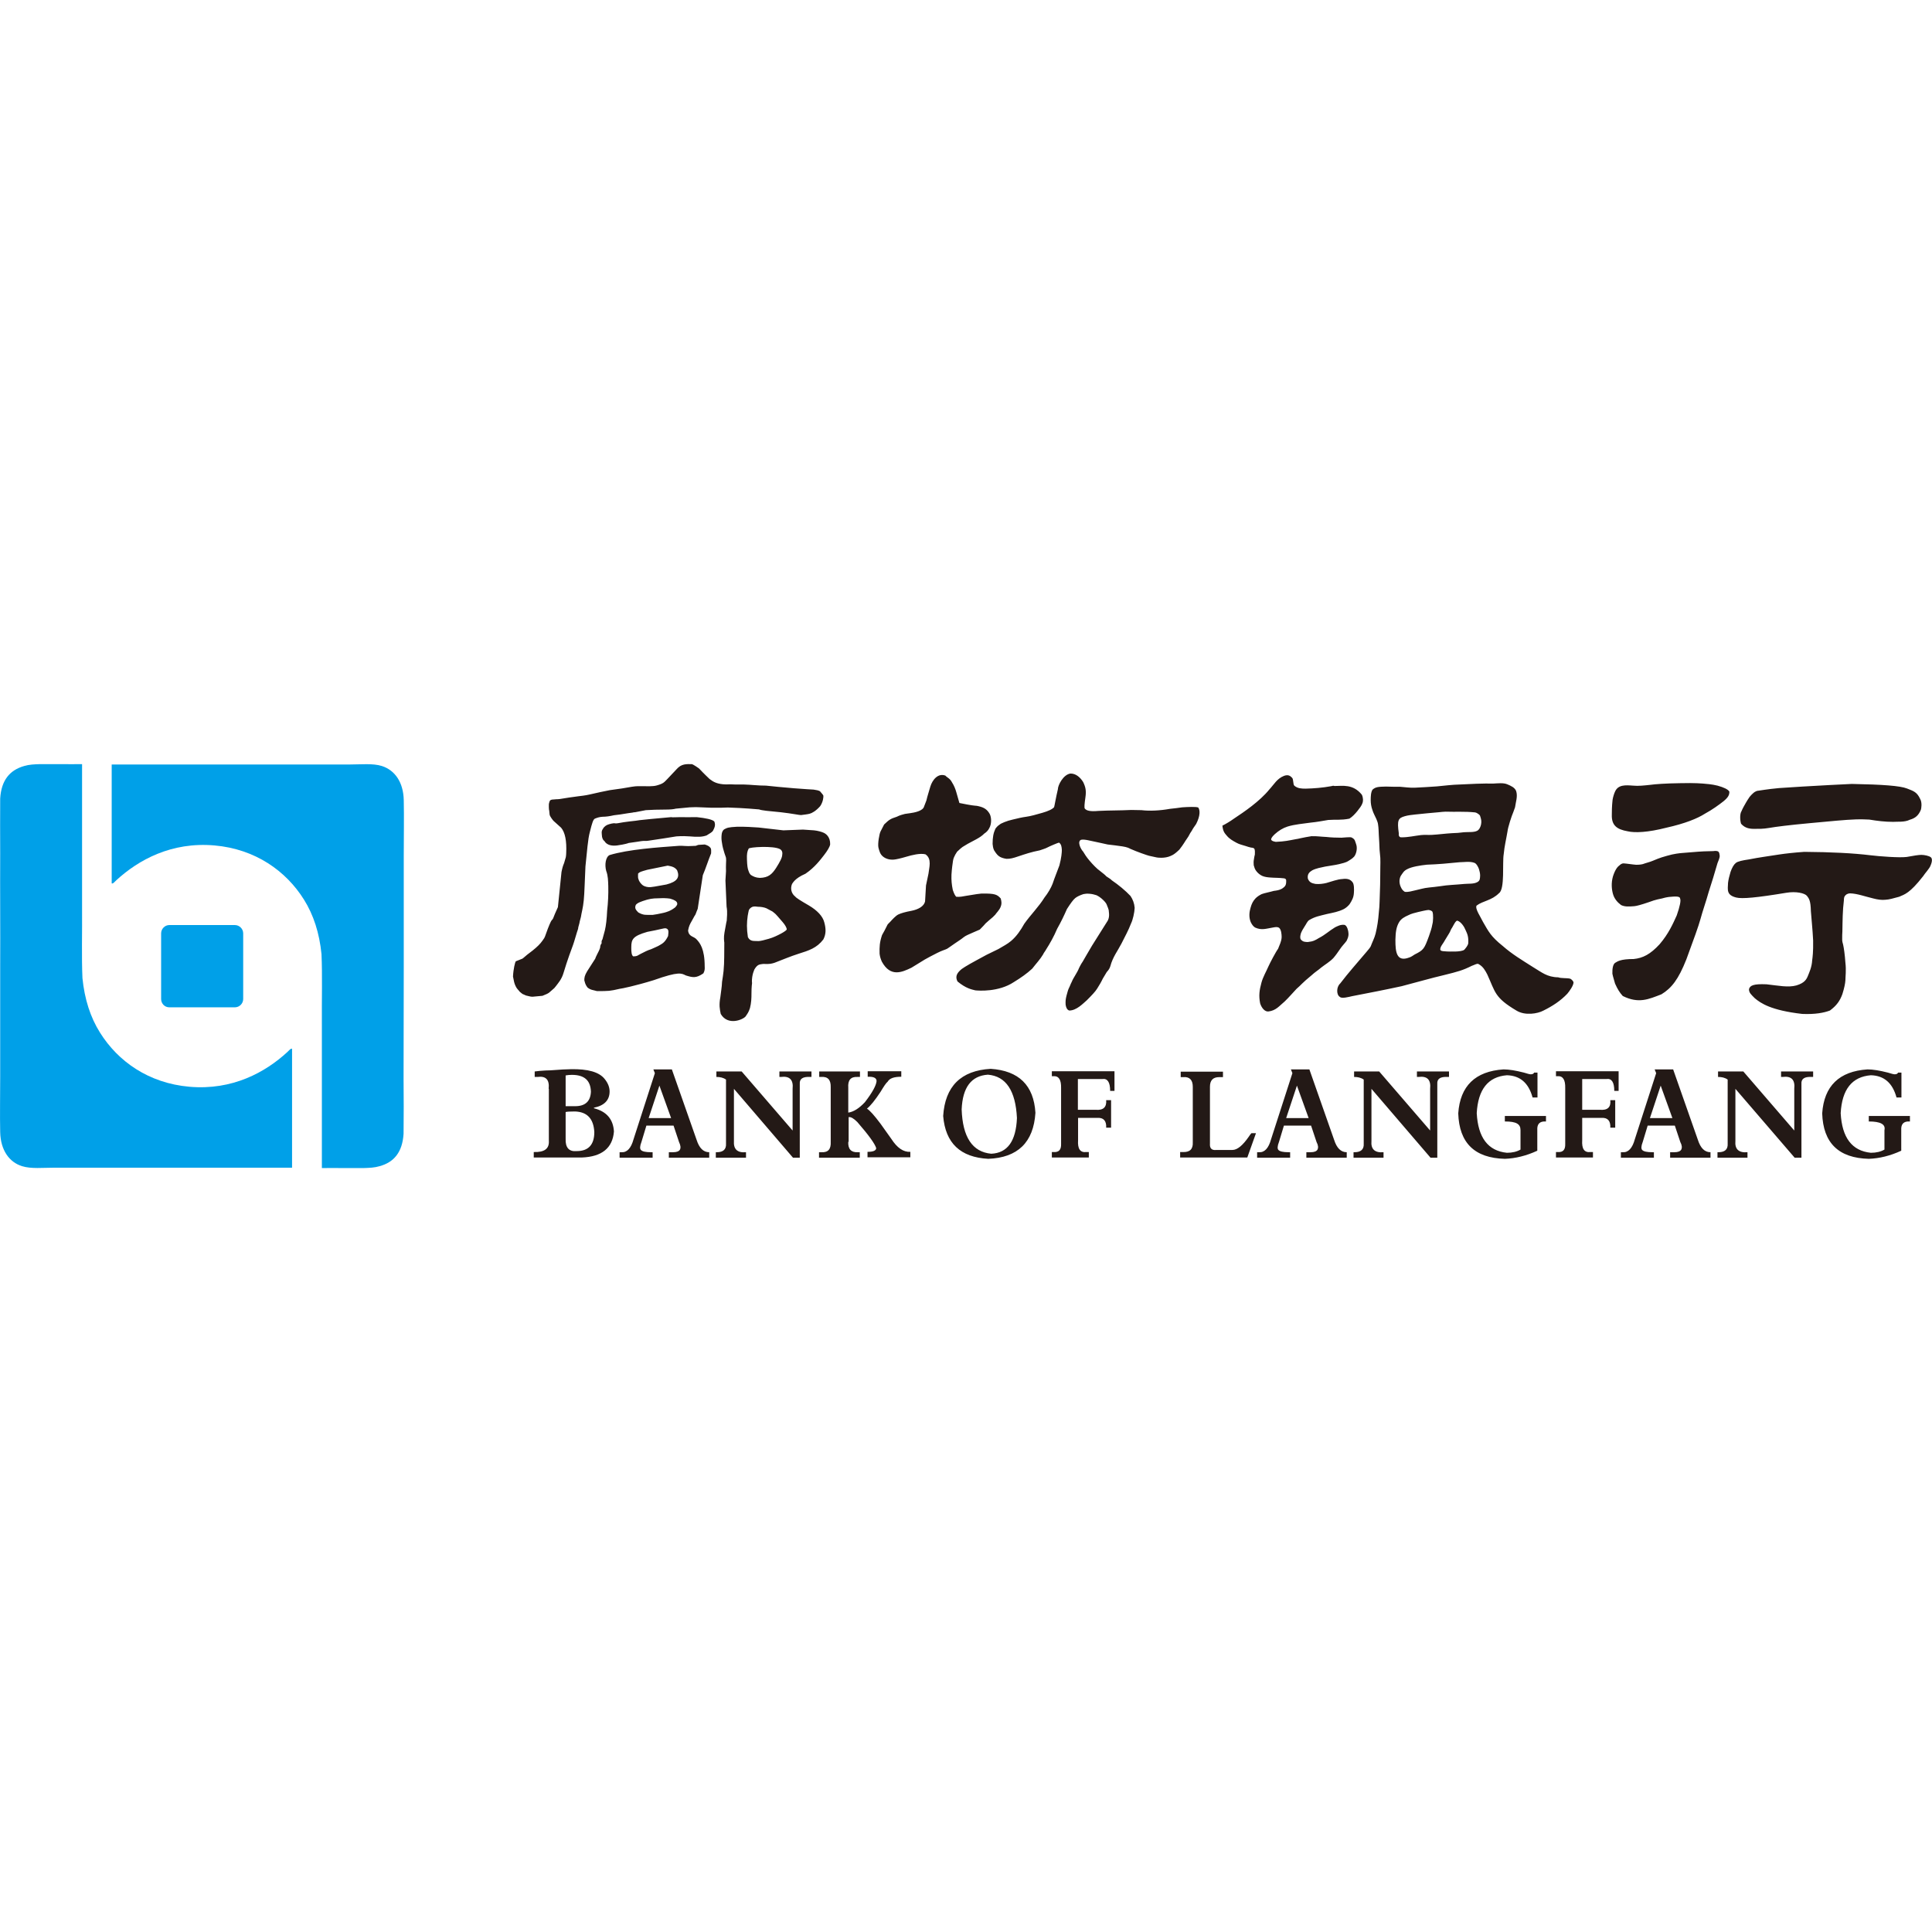
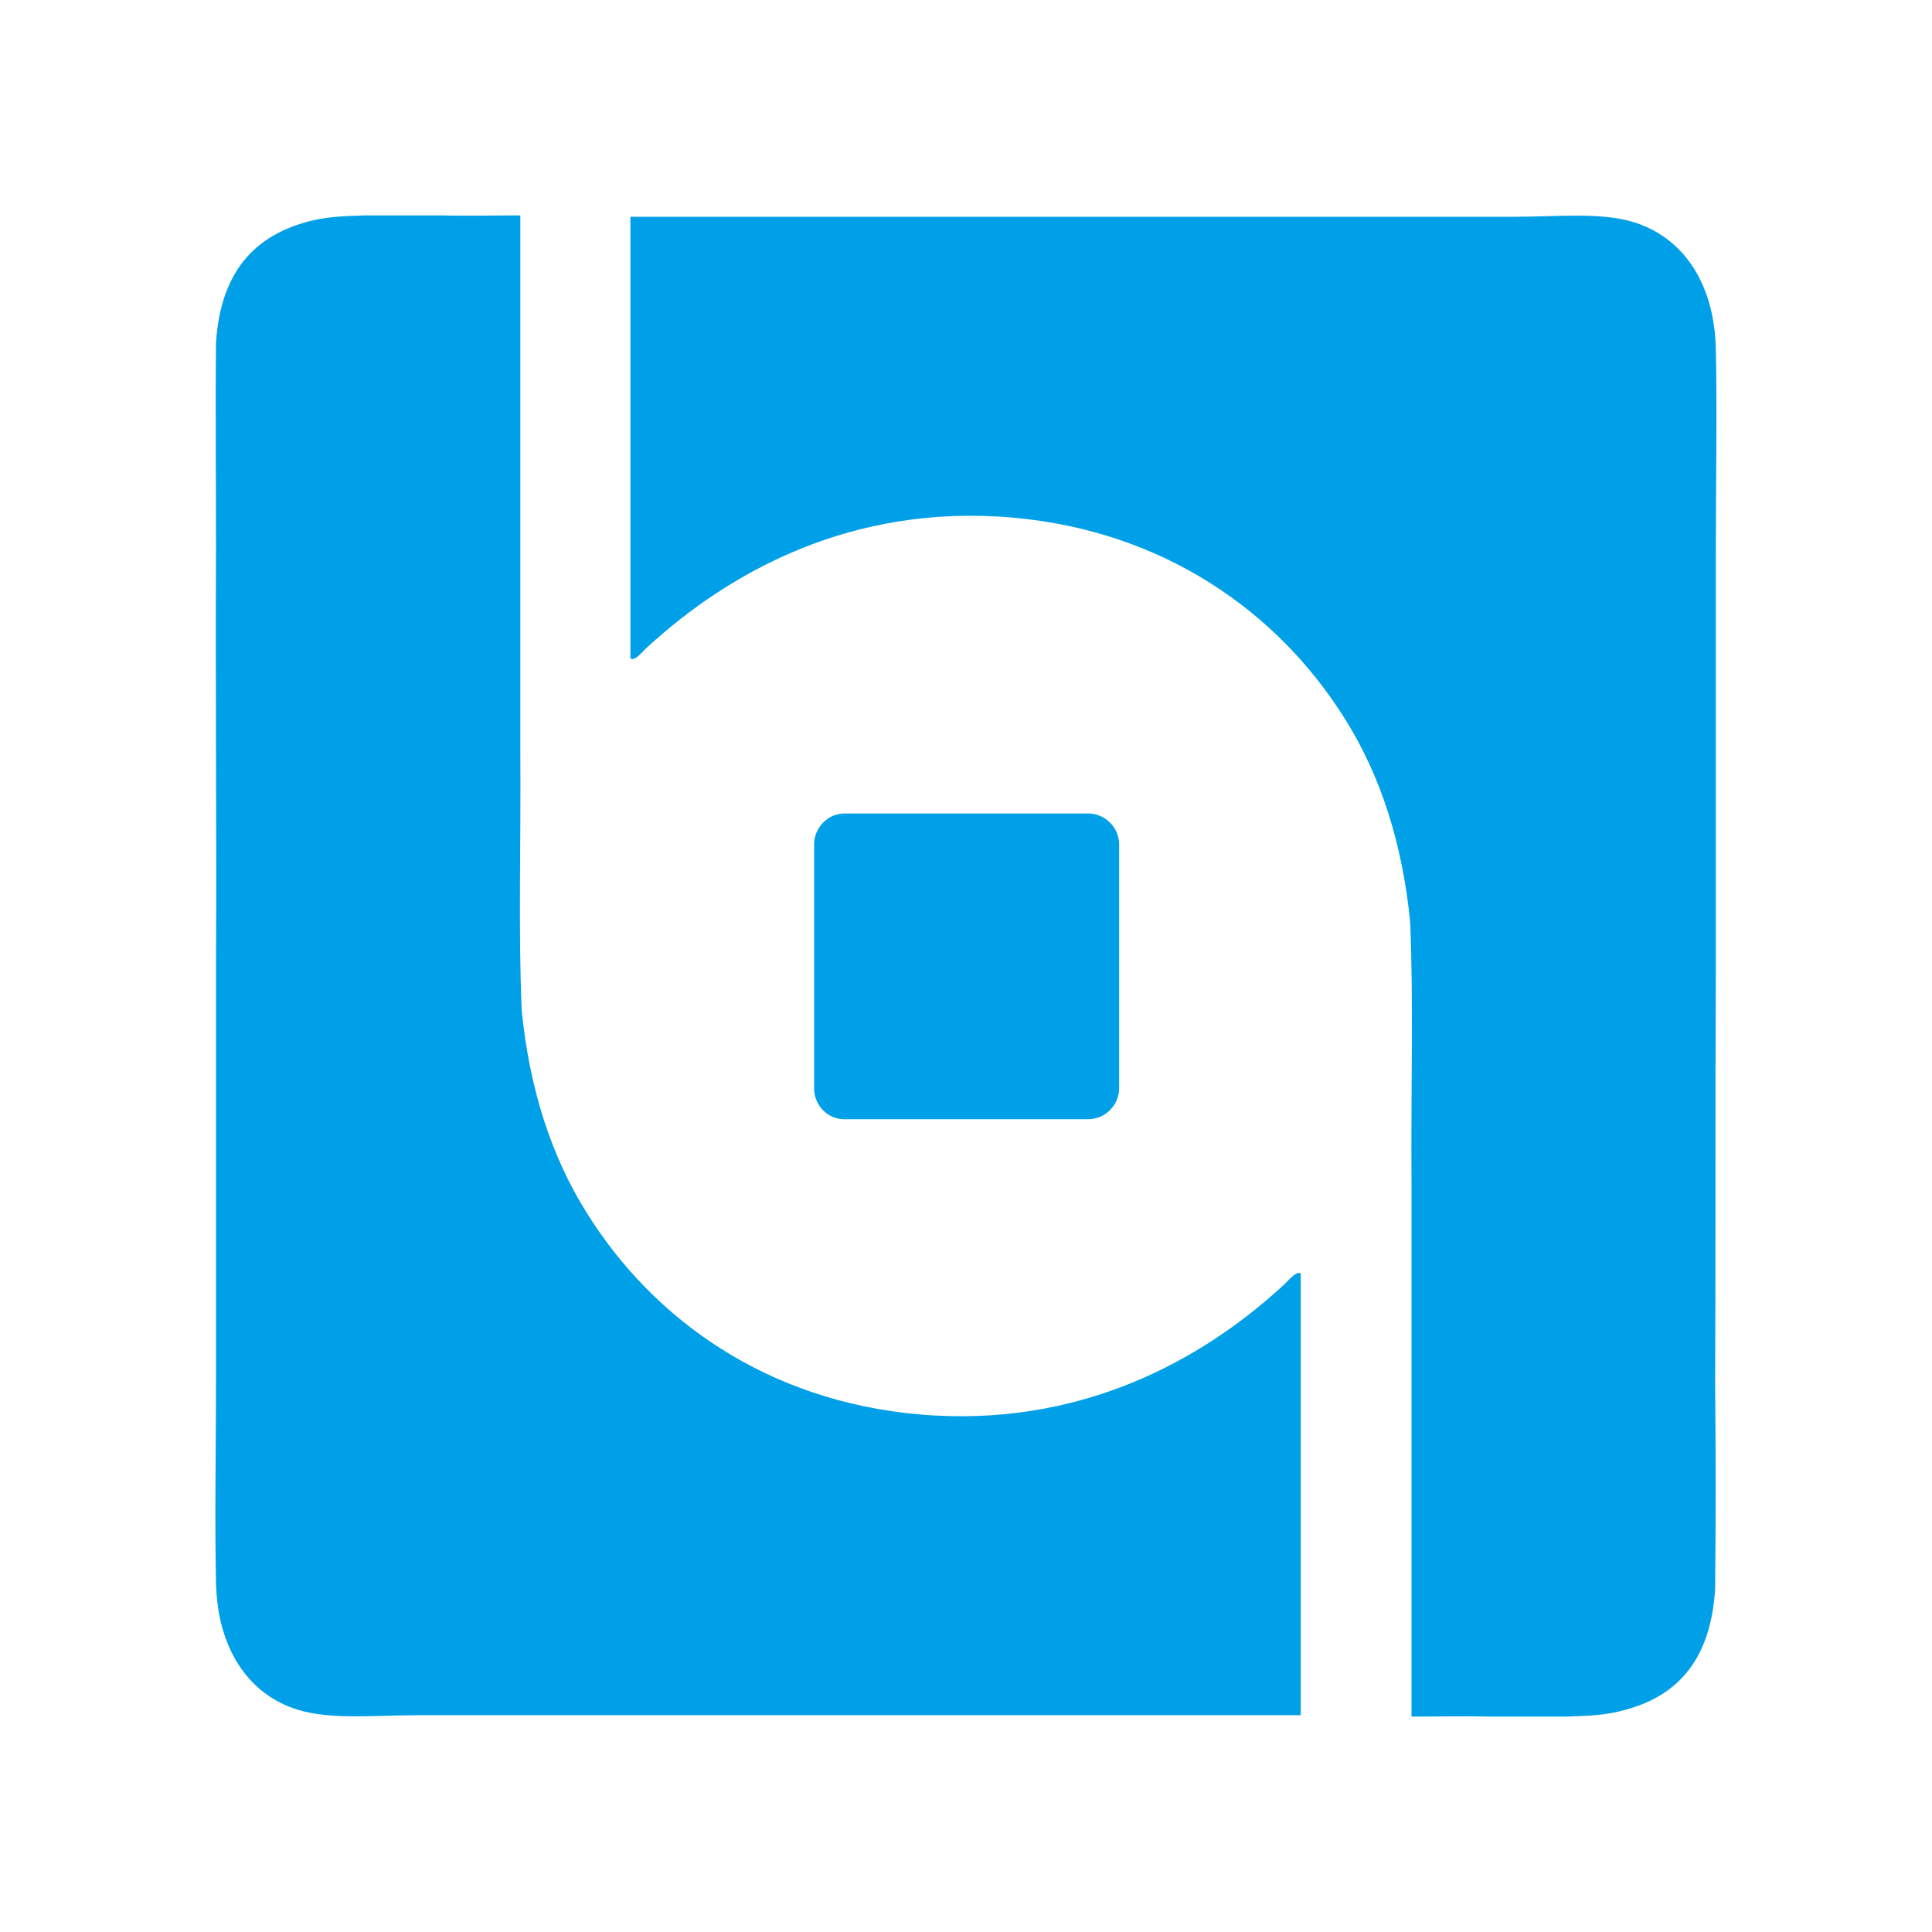
- <svg xmlns="http://www.w3.org/2000/svg" class="icon" width="128px" height="128.00px" viewBox="0 0 1024 1024" version="1.1">
-   <path d="M402.1 438.6l13.1 1.5 10.4-0.4 5.9 0.4c1.9 0.2 4.1 0.8 5.1 1.3 1.1 0.5 3.5 2.1 3.4 6.1-0.1 1.2-1.5 3.5-3.3 5.8-1.8 2.3-4.9 6.5-9.8 9.8-6 2.6-6.8 5.2-7.1 5.4-1 2.4-0.4 5.1 1.7 6.7 0.5 0.7 2.7 2.1 7.2 4.7 4.4 2.6 7.4 5.7 8.2 9 0.9 3.3 1 6.1-0.5 9-3.5 4.6-7.7 5.9-13.1 7.6-4.4 1.4-8.1 3-12.8 4.8-1.4 0.4-2.3 0.8-6 0.6-1.9 0.3-3 0.1-4.7 3l-0.1 0.3c-0.3 0.8-0.7 1.7-1 3.6-0.3 2-0.1 3.2-0.1 3.3s-0.3 1.9-0.3 5.3c0 2.8-0.1 5.1-0.8 7.9-0.7 2.2-1.3 2.9-2.3 4.4-1.3 1.7-9.4 5.2-13.2-1.3-0.5-2.5-1-4.6-0.2-8.9 0.3-2.7 0.8-5.3 0.9-8.1 0.3-1.8 0.6-3.9 0.8-5.7 0.5-5 0.3-10.1 0.4-15.1-0.1-0.7-0.4-2.7 0.1-5.4 0.6-3 0.9-5.3 1.2-6.3 0-1.6 0.5-4.1-0.1-7.4l-0.6-13.8c0.1-1.3 0.2-2.8 0.2-3.3l0.1-1.7c0-1.7-0.1-2.3 0-3.8s0.1-2.6 0-3.2c-0.1-0.6-0.7-1.9-1.2-3.8-0.6-1.9-0.9-3.6-1.1-5.2-0.2-1.5-0.1-2.9 0.1-4.1 0.6-2.3 2-2.3 2.2-2.5 0.3-0.2 1.3-0.7 5.7-0.9 4.6-0.1 8.4 0.2 11.6 0.4z m554.2 12.9c14.3 0.1 26 0.7 35 1.8 4.9 0.6 15.5 1.4 19.3 0.9 3.8-0.7 6.3-1.1 7.8-1.1s4.1 0.5 5 1.3c0.5 0.4 1 1.6-0.1 4.2-0.6 1.8-3.1 4.3-4 5.8-7.2 9.2-9.8 9.6-12.7 10.9-3.3 0.9-5.3 1.5-7.4 1.6-1.8 0.2-4.1-0.1-6.3-0.7-4.3-1-8.5-2.6-12.3-2.7-1.7 0.1-2.3 0.8-2.7 1.3-0.4 0.4-0.6 1.2-0.6 2.4-0.7 5.5-0.7 10.9-0.8 16.6-0.1 1.2-0.1 2.2-0.1 3.4-0.1 1.8 0.3 2.7 0.5 3.5 0.4 1.8 0.9 5.2 1.2 9.5 0.5 4.2 0 7.4 0 9.4-0.1 1.7-0.6 4.1-1.6 7.3-1.3 3.6-3.1 6.1-6.6 8.7-3.2 1.2-7.8 2.1-14.7 1.8-16.6-1.9-22-5.7-25.1-8.3-2-2-3.1-2.9-3.1-4.8 0.5-2 2.4-2.9 9.3-2.6 6.4 0.7 11.4 1.8 15.8 0.6 4.4-1.3 5.4-3.3 6.1-5 0.7-1.8 2.1-4.6 2.3-8.4 0.2-1.5 0.6-4.2 0.5-10.4-0.3-6.2-0.9-11.3-1.2-15.6-0.1-5.5-1-6.7-2.1-8.1-1.2-1.4-5.7-2.5-11-1.6-15.7 2.6-23.4 3.3-26.5 2.5-5.1-1.3-4.5-3.9-4.3-7.8 0.2-1.6 0.6-3.4 1.3-5.7 0.8-2.3 1.7-3.9 2.8-4.8 1.1-0.9 3.6-1.4 7-1.9 5.5-1.1 10.4-1.7 16-2.6 3.3-0.5 7.7-1 13.3-1.4z m-157.4-35.8c1.9 0.8 4 1.7 4.7 3.6 0.9 2.8-0.2 5.7-0.6 8.6-0.3 0.7-0.6 1.8-0.9 2.5-0.9 2-2.9 8.2-3.1 10.3-0.7 4.2-1.6 7.7-2 12-0.8 4.6 0.7 18.5-2.5 20.7-4 4-8.5 4-11.9 6.6-0.9 1.7 2.3 6.2 3.4 8.6 2.9 5 4.1 7.7 10.5 12.8 5 4.4 10.1 7.4 15.9 11.1 4.7 2.8 7.5 5.4 13.5 5.5 1.5 0.6 4.6 0.3 6.2 0.7 0.6 0.1 1.9 1.3 1.9 2.1-0.1 1.7-2.2 4.6-3.3 5.9-3.6 3.8-7.9 6.6-12.8 9-2.8 1.5-9.5 2.8-14.2-0.1-11.6-6.9-11.1-9.7-15.4-19.1-1.1-2.1-2.2-4.2-4.6-5.5-0.6-0.6-2.8 0.7-3.6 0.9-4.8 2.4-7.4 3.1-14.7 4.9-6.5 1.5-15.5 4.1-22.5 5.9-9.2 2-17 3.5-26.3 5.3-1.7 0.4-5.5 1.4-6.4 0.4-1.9-1-2-5.2 0.1-7.1 4.5-5.9 9.1-11 13.9-16.7 0.7-0.9 1.7-1.9 2.3-3 0.8-2.2 2-4.4 2.6-6.8 0.9-3.8 1.4-7.1 1.7-11.1 0.5-3.9 0.4-7.8 0.6-11.7 0.2-4.2 0.1-8.4 0.2-12.6 0-1.6 0.1-3.1 0-4.7-0.1-1.4-0.3-2.9-0.4-4.3-0.1-2.6-0.2-5.2-0.4-7.8-0.1-1.9-0.1-3.7-0.4-5.6-0.1-1-0.5-1.9-0.9-2.9-0.7-1.6-1.6-3.1-2.1-4.8-0.6-1.7-0.9-3.4-0.9-5.2 0-1.9 0.1-4.4 1-5.6 1.7-1.5 3.3-1.5 7.1-1.6 2.6 0.1 4.8 0.1 7.4 0.1 2.6 0.2 5.3 0.6 7.8 0.5 3.9-0.2 7.9-0.4 11.8-0.7 4.2-0.4 8-0.9 12.2-1 5.6-0.3 12.2-0.6 17.8-0.5 2.2-0.1 5.2-0.5 7.3 0.4z m-114.1-3.5c0.9 0.8 0.4 3.6 1.3 4.3 1.7 1.4 3.7 1.5 5.9 1.5 4.4-0.1 9.2-0.5 13.5-1.3 0.6-0.1 1.2-0.4 1.8-0.1 4.3 0 9.8-1.2 14.5 4.6 0.8 1.7 0.7 3.4 0.4 4.3-0.5 1.6-1.7 3-2.7 4.3-1.2 1.5-2.8 3.2-4.3 4.1-4.4 0.9-7.4 0.4-11.2 0.7-3 0.5-6.1 1.1-9.3 1.4-4.1 0.6-8.4 0.9-12.3 2.1-2.5 0.8-4.7 2.2-6.7 4-0.9 0.9-1.7 1.6-2 2.7 0.1 1.1 2.1 1.3 2.5 1.4 4.8-0.2 6.8-0.7 10.5-1.4 0.9-0.1 1.6-0.3 2.5-0.5 1.9-0.4 3.9-0.8 5.9-1.1 2.7-0.1 5.2 0.3 7.8 0.4 2.8 0.3 5.4 0.4 8.1 0.4 1 0 4.7-0.5 5.4-0.1 1.9 1 1.7 1.7 2.4 3.6 0.6 1.7 0.3 4-0.5 5.6-0.6 1.4-2.3 2.4-3.6 3.2-1.3 0.9-3.4 1.3-4.9 1.7-2.5 0.6-4.8 0.8-7.4 1.3-2.3 0.5-4.8 0.9-6.9 2-1.5 0.9-2.7 2-2.3 4.4 0.8 2 2 2.4 4 2.8 2 0.2 4.2-0.1 5.8-0.5 2.6-0.7 5.9-2 8.5-2.1 2.8-0.4 4.3 0.3 5.3 1.6 1 1 0.9 4.2 0.8 5.6-0.1 2.5-1 4.1-2.2 6-0.7 1-2 2.1-3.1 2.7-3 1.5-5.6 1.9-8.8 2.6-4.4 1.1-6.4 1.4-9.5 3.2-1.1 0.6-1.7 2.3-2.5 3.4-0.4 0.7-0.7 1.1-1.1 1.8-0.3 0.6-0.7 1.3-0.9 1.9-0.3 1.2-0.5 1.9-0.2 3 1.2 1.7 2.6 1.5 3.8 1.6 3-0.3 4.1-1 5.9-2.1 3.5-1.8 5.3-3.7 8.6-5.7 1.1-0.5 2.9-1.6 5-1.3 1.4 0.3 2.1 3.3 2.1 4.3 0.2 1.8-0.4 2.9-1 4.2-1.1 1.5-2.4 2.7-3.5 4.4-1.1 1.6-2.2 3.2-3.5 4.7-1.9 2-4.5 3.5-6.4 5-1.7 1.5-3.3 2.4-5 4-5.5 4.5-5.6 5.2-8.1 7.3-2.2 2.3-4 4.5-6.3 6.7-2.8 2.3-4.5 4.8-8.6 5.3-1.9 0.2-3.6-1.8-4.4-4.3-0.8-4.1-0.4-7 0.7-11 0.8-3 2.5-5.8 3.7-8.6 0.8-1.8 4-7.9 5.1-9.3 0.8-2.1 1.8-3.9 1.9-6.2 0-1.5-0.2-3.9-1.3-4.9-1-0.7-2.1-0.4-3.3-0.2-3.7 0.6-6 1.6-9.5 0-1.1-0.7-1.7-1.7-2.3-2.9-1.1-2.7-0.7-5.5-0.1-7.5 0.6-2.2 1.3-3.6 2.7-5.1 0.9-0.9 2-1.6 3.2-2.2 1.2-0.5 4.8-1.2 6.4-1.7 1.6-0.2 3-0.4 4.4-1.2 1.5-1 2.2-1.7 2.2-3.7 0.1-1.1-0.1-1.7-1.5-1.8-2.4-0.3-4.6-0.2-6.9-0.4-1.5-0.1-3.1-0.3-4.4-0.9-1.2-0.6-2.3-1.5-3.1-2.6-0.7-0.9-1-1.9-1.3-3-0.1-0.9-0.1-2.2 0.1-3.1 0.1-0.9 0.3-1.8 0.5-2.6 0-0.7 0.2-2.6-0.4-3.2-0.5-0.4-1.2-0.4-1.8-0.5-0.9-0.2-1.8-0.5-2.7-0.8-1.6-0.5-3.4-0.9-4.8-1.7-2.2-1.2-3.8-2.1-5.2-3.8-1-1.2-2-2.1-2.3-5.3 1.7-0.8 4.3-2.4 6.1-3.7 5.3-3.5 13.7-9.2 18.8-15.5 2.6-2.8 4-5.7 7.8-7.2 2.3-0.8 3.3 0.1 4.2 1zM567.3 410c2.8-0.1 5.2 1.9 6.8 4.5 1.3 2.7 1.7 4.6 1.2 8.1-0.5 3.4-0.7 5.6-0.3 6 0.9 1.1 2.9 1.6 7.2 1.2 6-0.3 11.5-0.2 17.4-0.5 1.6 0.1 3.8 0 5.4 0.1 4.2 0.5 9.6 0.3 15.1-0.7 1.8-0.2 4.7-0.5 6.5-0.8 2.9-0.2 7.4-0.4 8.5 0.1 1 1.4 1.1 4.4-1.1 8.7-0.8 1.3-1.2 1.6-2 3-0.4 0.9-1.1 1.6-1.5 2.5-0.3 0.6-0.9 1.7-1.6 2.6-0.7 0.9-1.5 2.6-3.8 5.5-3.1 3-4.2 3.2-5.8 3.8-1.6 0.5-3.5 0.6-4.8 0.5-0.8 0-2-0.2-4-0.7-1.9-0.3-3.8-1.1-5.6-1.7-1.8-0.6-3.6-1.4-5.8-2.3-1.9-1.1-3.6-1.1-4.2-1.3-2.6-0.4-5.2-0.7-7.8-1-2-0.5-4.3-0.9-6.4-1.4-2.7-0.5-5.8-1.5-7.7-1.1-2.1 0.8-0.4 4.7 1.1 6.3 0.7 1.2 1.7 2.8 3.4 4.8s3.9 4.3 5.5 5.4c2 1.6 2.6 2 3.4 2.9 1 0.7 2.3 1.4 2.9 2.1 3.4 2.3 7.3 5.5 9.9 8.3 1.2 1.8 2 3.8 2.2 6.3-0.1 2.5-1 6.4-1.9 8.2-1.5 3.9-3.1 6.7-5.1 10.7-2 3.9-4.6 7.1-5.9 12-0.4 1.2-0.8 1.9-1.9 3.1-0.7 1.2-1.4 2.3-2.1 3.5-0.9 1.9-1.8 3.4-3 5.3-0.9 1.5-2.9 3.6-5.5 6.2-2 1.7-5.4 5.4-9.3 5.4-0.5-0.2-1.5-0.6-1.9-3.1-0.1-2 0-2.9 0.5-4.9 0.4-1.3 0.7-2.8 1.2-3.8 0.6-1.1 0.9-2.2 1.5-3.3 1-2.5 2.9-4.8 3.9-7.4 0.2-0.3 0.8-1.8 2-3.5 1-1.7 2.5-4.4 4.9-8.4 2.4-3.8 5-7.9 7.8-12.4 1.8-2.3 1.1-5.2 1.1-5.7 0-1.3-0.8-2.6-1.1-3.6-0.3-0.9-1.5-2.2-2.8-3.3-1.2-1-2.2-1.5-2.6-1.7-1.2-0.4-2.4-0.7-3.9-0.8-1.3-0.1-2.1 0-3.1 0.2-1.8 0.6-3.3 1.3-4.3 2.1-1.1 0.9-2.4 2.7-4.4 5.8-1.5 3.4-3 6.6-5.2 10.5-1.7 4-3.7 7.6-6 11.2-0.4 0.8-1.1 1.5-1.4 2.3-1.6 2.7-3.8 5-5.8 7.6-2.8 2.6-6.1 4.9-9.7 7.1-8.1 5.4-18.8 4.6-20.5 4.4-2-0.5-4.9-1-9.4-4.7-1.1-2.2-0.7-3.9 1.4-5.9 0.6-0.7 3.4-2.5 8.6-5.3 4.3-2.4 6.2-3.4 11.7-6 2.5-1.5 4.7-2.6 6.6-4.2 3-2.5 5.2-5.8 7.1-9.2 3.4-4.8 7.6-8.9 10.7-13.9 1.9-2.4 3.5-5.2 4.3-7.3 1.1-3.3 2.4-6.4 3.6-9.7 1.1-4.1 1.3-7 1.3-8.2-0.1-1.7-0.3-3.1-1.5-3.9-0.4 0-5.1 2-6 2.5-1 0.6-3.1 1.2-4.2 1.6-4.6 0.9-7.8 2-11.1 3.1-3.2 1.1-4.5 1.4-6.5 1.4-1.4-0.2-2.4-0.5-3.4-1-1-0.6-1.7-1.1-3.2-3.5-0.6-1.2-0.7-2.5-0.8-3.4 0-3.5 0.4-5.7 1.5-8.1 1.2-1.6 1.8-1.8 2.3-2.2 0.4-0.5 3.9-2 6.8-2.6 2.8-0.7 5-1.2 7.2-1.5 2.3-0.3 5.5-1.2 8.6-2.1 3.1-0.9 5.3-1.9 6.2-3 0.2-0.5 0.9-4.9 2-9.5 0-2.1 2.8-7.7 6.6-8.3z m343.5 41.4c0.5 0.5 0.6 1.4 0.7 2.3 0 0.9-0.7 2.6-1.2 3.8-1.5 5.2-3 10.2-4.7 15.4-1.3 4.7-3.1 9.7-4.4 14.5-0.9 3.3-3.4 10.3-7.4 21.1-4.2 10.6-7.8 15.2-13.2 18.5-6.8 2.6-12 5.1-20.5 0.9-1.7-1.9-2.7-3.5-4.1-6.6-1-3.3-1.4-5.1-1.4-5.2-0.1-2.6 0.3-5.1 1.5-5.8 1.2-0.7 2.7-2 9.8-2 4.9-0.5 8.8-2.5 13.7-7.8 4.8-5.6 7.1-10.9 9.1-15.3 1.7-4.8 2.3-8 1.8-8.9 0-1.4-2.6-1.2-5.9-0.9-1.6 0.2-3 0.6-3.7 0.8-0.8 0.2-3.2 0.5-7.1 2-4.1 1.4-6.4 2-7.6 2.1-2.8 0.2-4.9 0.4-7-0.6-2-1.5-3.6-3.4-4.3-5.9s-1-5.8 0-9.3c1.1-3.4 2.3-5 3.3-5.7 0.7-0.7 1.5-1.2 2.3-1.2 0.4 0 2.1 0.2 5.2 0.6 1.8 0.3 3.8 0.1 5-0.2 1.9-0.7 3.5-1 5.4-1.8 1-0.4 3.3-1.5 7.4-2.6 3.7-1.1 6.8-1.4 8.1-1.5 1.5-0.1 4.7-0.4 8.7-0.7 4-0.3 6.9-0.2 7.8-0.3 1.1-0.2 2.2-0.1 2.7 0.3zM366.7 405c0.2 0.1 0.7 0.1 3.8 2.3 3.1 3.3 4.5 4.5 5.6 5.6 1.3 1 2.1 1.4 2.3 1.5 0.3 0.1 2.8 1.7 8.6 1.3 0.7 0.1 3.2 0.1 7.2 0.1 4 0.1 7.5 0.6 11.8 0.6 4.1 0.4 8.4 0.9 14.9 1.4 5.9 0.5 9.2 0.6 10.3 0.7 1.1 0.2 3.1 0.4 3.6 1.1 0.5 0.7 1.4 1.5 1.6 2.1 0.1 0.6-0.1 3.3-1.7 5.6-2.3 2.6-4.4 3.7-5.6 4-1.1 0.3-3 0.5-4.5 0.7-0.6 0.1-4.6-0.8-10.8-1.5-6.2-0.6-10-0.9-11.5-1.5-1.7-0.1-7-0.7-16.5-1-2.4 0.1-5 0.2-9.2 0.1-3.8-0.1-6-0.3-7.8-0.3l-3.2 0.1-7.4 0.7c-1.2 0.3-2.6 0.5-6 0.5s-6.7 0.1-9.9 0.3c-3.1 0.6-5 1-5.7 1.1-0.8 0-1.3 0.2-1.4 0.2l-2.2 0.3-4.4 0.7-3.2 0.4c-2.2 0.5-4.2 0.8-6 0.8-1.9 0.1-3.1 0.6-4.1 1-0.9 0.4-1.5 2.4-2.6 6.8-1.2 4.3-1.5 10.5-2.4 18.5-0.4 8.1-0.5 14.1-0.9 18-0.4 4.2-1.2 6.6-1.5 8.8-0.6 2.2-0.8 3-0.8 3.3l-0.6 2.2c0 0.8-0.4 1.6-0.7 2.6-0.3 1-0.8 2.7-1.5 5s-1.7 4.7-2.6 7.3c-1 2.7-1.9 5.7-3 9.2-1 3.5-2.9 5.5-4 7l-0.9 1.1c-3.1 2.6-2.2 2.5-6.3 4.1l-4.3 0.4c-0.1 0-1.2 0.3-2.9-0.2-2.9-0.8 0.4 0.4-3.4-1.2l-1-0.8c-0.7-0.5-0.5-0.6-1.4-1.5-0.9-0.9-1.7-2.7-2-4l-0.6-2.9c0.2-4.1 1.1-7.7 1.5-8.1l3.5-1.4c0.2-0.1 0.5-0.4 1-0.8 0.5-0.5 2-1.7 4.4-3.5 2.4-1.9 4.1-3.6 5.2-5.2 1-1.6 0.9-0.8 2-4s2.5-6.4 2.8-6.7l0.6-0.7c0.3-0.4 0.3-0.6 1.2-2.8l1.6-3.6 1.9-18.6 0.3-1.4c0.4-1.8 0.9-2.9 1.1-3.4l0.9-3.1c0.1-0.7 0.2-1.4 0.2-2.2 0.3-6.5-0.6-10.9-2.7-13.4l-4-3.6c-0.3-0.3-2-2.4-2.1-3.4l-0.2-2c-0.1-0.1-0.2-1.2-0.2-1.8v-1.4c0-0.2 0-0.6 0.3-1.5 0.3-1 0.7-1 1.4-1.2l2.5-0.2h0.4c0.6 0 1.2-0.1 1.8-0.2l4.4-0.7 5.1-0.7c0.1 0 3.7-0.4 5.7-0.9l5.8-1.3 4.9-1 6.4-0.9 5.3-0.9c0.6-0.1 2.3-0.4 5.2-0.3 2.8 0 6 0.2 8-0.4 3.6-1 3.9-1.7 5.6-3.4l4.9-5.2c2.6-3 5.3-2.7 8.1-2.7z m6.8 42.6c2.2 0.6 3.1 1.6 3.3 2.2 0.2 0.6 0.1 1.8 0.1 2.5-1.6 3.9-2.7 7.6-4.4 11.6l-2.7 17.8c-0.9 2-1 3-1.7 3.8l-1.6 2.9c-0.8 1.4-1.4 2.5-1.8 4.8 0.4 3.5 3.1 2.9 4.7 4.9 1.5 1.7 4.1 4.7 4.1 14.1 0.1 1.4 0 2.4-0.7 3.7-3.9 2.7-5.7 2.2-9.3 1.1-2.3-1.1-3.5-2.3-17 2.5-9.7 3-17 4.5-18.1 4.6-5.2 1.2-5.7 1.2-12 1.2-2-0.6-3.3-0.5-5-1.9-0.6-0.9-1.1-1.3-1.7-3.8 0-1.3 0.1-2.5 1.5-4.8l4.3-6.7c0-0.1 0.4-1.2 1-2.3 0.6-1.2 1.2-2.2 1.6-3.6 0-1.4 0.7-2.1 0.8-2.3 0-0.1-0.3-1.1 0.4-2 0.3-1.4 0.7-2.3 1.3-4.8 0.6-2.5 1-6 1.2-10.4 0.5-4.3 0.7-8.7 0.6-13-0.1-2.8-0.1-5.5-1.1-8.1-0.9-3.3-0.3-7.4 1.8-8.4 9.9-3 25.6-4.1 36.8-4.9 2.1-0.1 4.2 0.3 6.6 0.1 0.7 0 1.5-0.1 2.3-0.1 0.7-0.3 1-0.4 1.4-0.5l3.3-0.2z m127.6-36.5c0.8 1 2.4 1.4 3.5 3.6 1.1 1.7 1.8 3.5 2.3 5.3 0.5 1.9 1.1 3.7 1.6 5.6 6.8 1.4 8 1.4 9.2 1.5 3.1 0.6 5 1.4 6.5 3.7 1.3 1.7 1.6 5.7 0.1 8.2-0.6 1.2-1.5 2.1-2.6 2.8-1.1 1.1-2.2 1.9-4.2 3l-4.5 2.4-2 1.2c-0.9 0.4-2.8 2.1-3.7 3-0.3 0.5-0.7 1.1-1 1.6-0.5 1-1 1.9-1.2 3.3-0.2 1.4-0.6 3.9-0.8 7.3-0.1 2.9 0.1 5.2 0.7 8.1 0.7 2 1.1 2.8 1.8 3.6 1.9 0.2 3.6-0.2 5.3-0.5 1.9-0.3 3.8-0.6 5.6-0.9l2.5-0.3c7.2-0.1 8.3 0.5 10.2 2.6 0.5 1.8 0.6 3-0.1 4.6-0.7 1.7-2.4 3.3-2.8 4l-1.3 1.3c-1.3 1.1-2.6 2.2-3.8 3.3-1.6 1.9-2.6 2.7-3.1 3.3-0.7 0.3-1.8 0.8-3.7 1.6-1.9 0.9-3.7 1.5-4.9 2.5-1.2 1-2.8 2-4.7 3.3-1.9 1.3-3.1 2.2-3.9 2.7-0.8 0.5-2.7 0.9-5.4 2.3-2.8 1.4-5 2.6-6.6 3.5-2.4 1.4-4.4 2.8-7 4.3-5 2.4-11.1 5.2-15.7-3.2-0.6-1.4-1-2.5-1.2-4.2-0.1-3.7 0-6 1.3-9.9 0.9-1.6 1.8-3.2 2.6-4.9 0.3-0.9 1-1.3 1.8-2.2 1-1.1 2.8-3.1 4.2-3.8 1.5-0.7 3.5-1.3 7.2-2 3.4-0.7 6.4-2.3 7-4.9 0.2-2.8 0.3-5.7 0.5-8.5 0.4-2 0.9-4.1 1.3-6.2 0.3-3.1 2-7.9-1.6-10.3-2.8-0.7-7.2 0.4-10.2 1.3-3 0.9-5.4 1.4-6.5 1.5-2.2 0.2-4.4-0.4-5.9-1.7-1.5-1.3-1.8-2.8-2.3-4.6-0.5-2.1 0.5-7.5 1.1-8.6l1.9-3.7c2.8-2.7 3.4-3 6.7-4.1 1.5-0.8 3.5-1.3 4.3-1.5 0.9-0.1 1.8-0.3 2.8-0.4 2.1-0.3 6.8-1.1 7.4-3.6 0.4-1.2 1-2.4 1.2-3.1 0.6-2.6 1.4-4.9 2.1-7.4 1.1-3.6 4.1-7.3 8-5.8z m250.5 72.3c-1.7 0.4-3.7 0.9-5.2 1.7-2 0.9-3.7 1.8-4.8 3.6-1.6 2.6-1.9 5.6-2 9.3v0.4c0 5.9 0.5 11.7 7.3 9.1 0.6-0.1 2.4-1.2 2.9-1.6 4.8-2.4 5.1-3 7.6-9.8 0.7-2.1 1.4-3.9 1.8-6.3 0.4-1.2 0.6-5.3 0-6.6-0.5-0.6-1.3-0.8-2.1-0.9-0.8 0-4.8 0.9-5.5 1.1z m-408.5 10.5c-7.6 2.2-8.5 3.9-8.5 8.1v0.9c0 1.1 0.1 3.9 1.2 4 2.2-0.1 1.9-0.4 3.7-1.3 2-1 3.6-1.9 5.6-2.5 1.9-0.9 3.6-1.5 4.8-2.3 1.2-0.7 2.7-1.5 4.2-4.7 0.2-2.1 0.6-3.7-1.3-4.1-1-0.1-3.1 0.7-9.7 1.9z m426.6-2.3c-0.8 1-1 2.2-1.7 3.2-0.7 1.2-1.5 2.4-2.2 3.6-0.6 1.2-1.5 2.2-2.1 3.4-0.9 2.3-0.1 2.3 3.3 2.5 1 0 7.4 0.4 9.1-0.9 0.7-0.8 1.9-2.2 2.1-3.4 0.2-3.4-0.4-4.9-1.4-7-0.7-1.8-2.4-4.4-4.3-5-0.9-0.3-2.2 2.6-2.8 3.6z m-370.8-11c-1 0.4-1.6 1-2 1.8-0.1 0.6-0.4 1.6-0.6 3-0.5 3.5-0.6 6.8 0.1 11.3 1.3 2.6 3.5 1.9 5.7 2.1 1.2-0.1 2.9-0.5 5.3-1.2 2.5-0.7 4.7-1.8 6.6-2.8 1.8-1 3-1.8 3-2.3-0.1-0.8-0.8-2.2-2.2-3.8l-2.6-3c-0.3-0.3-0.7-0.8-1.1-1.2-0.6-0.5-1-0.9-1.7-1.4l-3.2-1.7c-1.2-0.5-2.8-0.8-4.5-0.8-1.1-0.1-1.5-0.3-2.8 0z m-49.6-4.5c-3.9 0-5.2 0.5-6.5 0.8-3.3 1-4.9 1.6-5.8 2.7-0.9 2 0.4 3 1.3 4 2.8 1.6 4 1.3 7.7 1.3 1.9-0.3 2.7-0.4 4.4-0.8 2.2-0.4 3.4-0.9 4.2-1.2 0.8-0.4 1.6-0.7 3.3-2 1-1.2 1.2-1.5 1-2.3-0.2-0.8-1.2-1.6-3.7-2.3-2-0.3-3.8-0.3-5.9-0.2zM773.6 457c-5.9 0.6-11.4 1.1-17.3 1.3-3.7 0.4-8.1 1.1-10.5 2.4-1.8 0.9-2.3 2-3.4 3.6-0.9 1.8-0.8 3.9 0 5.7 0.4 0.7 0.5 1.6 2.2 2.7 2 0.2 3.6-0.4 5.5-0.8 2.8-0.6 4.3-1.2 7.3-1.5 1.7-0.2 4.2-0.4 6-0.7 4.1-0.7 7.7-0.7 12.8-1.2 2.1-0.2 4.8 0.1 6.7-0.9 1.7-0.8 1.5-2.2 1.6-3.6 0-1-0.3-2.4-0.6-3.3-0.4-1.2-1.4-3.1-2.5-3.4-2.5-0.9-5.4-0.3-7.8-0.3z m-419.7 1.8l-10.8 2.2c-3.5 1-4 1.1-4.9 2-0.1 1.2 0 1.8 0 2.2 0 0.4 0.3 0.9 0.5 1.6 0.6 1.1 1.2 1.8 2.1 2.5 1.1 0.7 2.7 1 4 0.9 0.3 0 2.7-0.3 8.4-1.4 5.8-1.5 7.2-3.8 5.7-7.5-1.1-1.6-2.6-2.1-5-2.5z m42.9-9c-0.8 1.5-1 2.9-0.9 5.7 0.1 3.4 0.4 4.9 0.7 5.7 0.3 0.8 0.4 1.5 1.3 2.5 1.4 0.9 2.7 1.5 4.8 1.6 4.6-0.1 6.5-2 8.6-5.2 2.1-3.3 3.3-5.6 3.3-7.1 0.3-1.5-0.4-2.5-1.1-2.9-3.5-2-16.6-1.1-16.7-0.3z m-36.3-16.7c2.3 0 5 0.1 8.8 0 4.7 0.5 8.2 1.2 9.3 2.3 0.8 2 0.1 3.3-0.7 4.9-0.4 0.7-1.6 1.4-3.4 2.5-2.3 0.8-4.6 0.9-9 0.5-4.5-0.3-6.1 0-7 0l-6.9 1.1-8 1.2c-1 0.2-2.4 0-3.6 0.2-1.2 0.2-1.9 0.3-2.6 0.4l-4.2 0.6c-0.2 0.1-1.8 0.7-6.1 1.3-2.3 0.3-5.4 0.1-6.8-2.4-0.1 0-0.9-0.6-1.2-2.1-0.2-1.5-0.1-1.4-0.2-2.5 0.1-1.1 0.4-1.4 1.1-2.5 1.2-1.3 2.1-1.6 4.2-2.1l1.4-0.2c0.1 0.1 0.3 0.1 0.6 0.1 0.2 0.1 1.7-0.1 4.3-0.6l3-0.4 3.5-0.4c0.3-0.1 2.6-0.4 7.8-0.9l10.9-1c0.9 0.2 2.5 0 4.8 0z m402.1-2.6c-4.4 0.4-8 0.7-12.5 1.2-1.8 0.2-3.8 0.4-5.5 0.9-3.5 1-4.2 2-3.2 9.1-0.1 0.7-0.1 2.3 1.6 2.1 3.4 0 6.8-0.8 10.2-1.2 2-0.2 3.8 0 5.7-0.1 3.6-0.2 7.2-0.7 10.7-0.9 0.7 0 1.3-0.1 2-0.1 1.4 0 2.9-0.3 4.3-0.4 2.1-0.2 5.3 0.2 7.1-0.8 1.1-0.6 1.8-2.2 2-3.4 0.3-1.6 0.1-2.6-0.5-4.4-0.1-0.7-1.9-1.8-2.6-1.9-5.6-0.6-10.3-0.2-15.7-0.4-1.1 0-2.4 0.2-3.6 0.3z m139.9-15.2c1.9 0.2 4.6 0.3 7.8 1.1 3.3 0.9 5.7 2 6.3 3.2 0 1.7-0.5 2.9-3 5-2.4 1.9-6.1 4.6-10 6.7-3.9 2.5-10.5 5.2-20.4 7.4-9.7 2.5-16.7 2.8-20.5 1.9-5.7-1-8.6-3.1-8.4-8.8 0-4.5 0.3-7 0.4-7.9 0.2-1.4 0.9-3.5 1.2-4.1 1.6-4 5.6-3.7 9.6-3.4 2.9 0.3 6.1-0.1 9-0.4 2.9-0.4 8.4-0.8 16.1-0.9 8-0.2 11.7 0.2 11.9 0.2z m79 0.2c16.4 0.3 25.6 1 29.2 2.4s5.3 1.9 7 5.5c1.2 2 0.6 5.3 0.4 5.8-1.2 2.9-2.8 4.4-5.9 5.3-2.8 1.4-6.5 0.9-8.8 1.1-4.3 0-8.4-0.5-12.6-1.2-1.9-0.1-4.3-0.2-7.3-0.1-5.5 0.2-12.6 0.9-24.4 2-10.8 1-17.9 1.9-21.3 2.5-3.4 0.6-5.9 0.5-7.1 0.5-3.1 0.1-5.7-0.2-7.9-2.7-0.6-1.9-0.7-5.2 0.2-6.6 0.7-1.7 1.5-3 2.4-4.6 1.2-2.1 1.6-2.4 1.9-3 0.6-0.7 1.1-1.3 1.7-1.8 0.2-0.1 0.6-0.8 2.2-1.4 1.7-0.2 5.2-0.9 11.7-1.5 4.3-0.3 8.2-0.5 12.4-0.8 10.3-0.6 19.5-1.1 26.2-1.4zM1012.3 591.5v2.9c-3.3-0.2-4.8 1.3-4.6 4.6v10.9c-5.8 2.7-11.6 4.1-17.2 4.3-16-0.4-24.2-8.4-24.7-24.1 1-14.5 9-22.3 24-23.3 2.9 0 6.5 0.6 10.8 1.7 1.9 0.6 3.1 0.9 3.6 0.9 1 0 1.6-0.3 1.8-0.9h1.8v13.2h-2.6c-2.1-7.7-6.6-11.6-13.6-11.8-10 0.8-15.3 7.5-16 20.1 0.7 13 6 20 16 21 2.9 0 5.3-0.6 7.2-1.7V599c0.7-3.1-2.1-4.6-8.3-4.6v-2.9h21.8z m-92.5-14.4v27.6c-0.4 4.4 1.8 6.4 6.4 6v2.9h-15.9v-2.9h0.5c3.4 0 5.1-1.5 4.9-4.6v-33.9c-1.4-1-3.1-1.4-5.1-1.4v-2.9H924l27 31.3v-22.1c0.5-4.8-1.5-6.9-6.2-6.3h-0.8v-2.9h17v2.9h-0.8c-3.8-0.2-5.6 1-5.4 3.7v39.1h-3.6l-31.4-36.5z m-33.4 15.5l-6.2-17.2-5.7 17.2h11.9z m1.3 4h-14.4l-2.6 8.6c-0.9 2.3-0.9 3.7-0.3 4.3 0.7 0.8 2.5 1.2 5.4 1.2h0.8v2.9h-17.5v-2.9h1c2.9 0.2 5.1-2.1 6.4-6.9l11.3-35-0.8-2h9.8l13.1 37.3c1.4 4.4 3.6 6.6 6.7 6.6v2.9h-21.4v-2.9h2.3c1.9 0 3.1-0.5 3.6-1.4 0.5-1 0.4-2.3-0.5-4l-2.9-8.7z m-49.1-24.7v16.3h9.3c4.1 0.4 6-1.3 5.6-5.1h2.6v14.6h-2.6c0.2-3.6-1.4-5.4-4.6-5.2h-10.3v11.8c-0.3 4.6 1.1 6.7 4.4 6.3h1.3v2.9h-19.6v-2.9h1c2.8 0.2 4-1.3 3.9-4.3v-29.6c0.1-4.4-1.2-6.5-4.1-6.3h-0.8v-2.6h33.2v10.4h-2.3c0-4.6-1.4-6.7-4.1-6.3h-12.9z m-19.2 19.6v2.9c-3.3-0.2-4.8 1.3-4.6 4.6v10.9c-5.8 2.7-11.6 4.1-17.2 4.3-16-0.4-24.2-8.4-24.7-24.1 1-14.5 9-22.3 24-23.3 2.9 0 6.5 0.6 10.8 1.7 1.9 0.6 3.1 0.9 3.6 0.9 1 0 1.6-0.3 1.8-0.9h1.8v13.2h-2.6c-2.1-7.7-6.6-11.6-13.6-11.8-10 0.8-15.3 7.5-16 20.1 0.7 13 6 20 16 21 2.9 0 5.3-0.6 7.2-1.7V599c0-3.2-2.1-4.6-8.3-4.6v-2.9h21.8z m-92.5-14.4v27.6c-0.4 4.4 1.8 6.4 6.4 6v2.9h-15.9v-2.9h0.5c3.4 0 5.1-1.5 4.9-4.6v-33.9c-1.4-1-3.1-1.4-5.1-1.4v-2.9H731l27 31.3v-22.1c0.5-4.8-1.5-6.9-6.2-6.3h-0.8v-2.9h17v2.9h-0.8c-3.8-0.2-5.6 1-5.4 3.7v39.1h-3.6l-31.3-36.5z m-33.3 15.5l-6.2-17.2-5.7 17.2h11.9z m1.3 4h-14.4l-2.6 8.6c-0.9 2.3-0.9 3.7-0.3 4.3 0.7 0.8 2.5 1.2 5.4 1.2h0.8v2.9h-17.5v-2.9h1c2.9 0.2 5.1-2.1 6.4-6.9l11.3-35-0.8-2h9.8l13.1 37.3c1.4 4.4 3.6 6.6 6.7 6.6v2.9h-21.4v-2.9h2.3c1.9 0 3.1-0.5 3.6-1.4 0.5-1 0.4-2.3-0.5-4l-2.9-8.7z m-29.2 4l-4.6 12.9h-35.6v-2.9h1.3c3.8 0.2 5.6-1.5 5.4-5.2V576c0-3.6-1.7-5.4-5.1-5.1h-1.3V568h22.4v2.9h-2c-3.3 0-4.9 1.7-4.9 5.1v30.1c-0.2 2.5 0.9 3.7 3.4 3.4h8.5c2.6 0 5.5-2.4 8.8-7.2 0.5-0.8 0.9-1.3 1.3-1.7h2.4z m-94.4-28.7v16.3h9.3c4.1 0.4 6-1.3 5.7-5.1h2.6v14.6h-2.6c0.2-3.6-1.4-5.4-4.6-5.2h-10.3v11.8c-0.3 4.6 1.1 6.7 4.4 6.3h1.3v2.9h-19.6v-2.9h1c2.8 0.2 4-1.3 3.9-4.3v-29.6c0.1-4.4-1.2-6.5-4.1-6.3h-0.8v-2.6h33.2v10.4h-2.3c0-4.6-1.4-6.7-4.1-6.3h-13z m-45.9 39.6c8.6-0.4 13.1-6.7 13.6-18.9-0.7-14.5-5.8-22.2-15.4-23-8.8 0.6-13.4 6.7-13.9 18.4 0.5 14.7 5.7 22.6 15.7 23.5z m-0.3-45c14.9 1 22.8 8.7 23.7 23.3-1 15.7-9.4 23.8-25 24.4-14.8-0.8-22.7-8.3-23.9-22.7 1-15.7 9.4-24.1 25.2-25z m-75.5 38.7c-0.2 3.8 1.5 5.7 5.1 5.5h1v2.9h-21.6v-2.9h1.3c3.5 0.2 5.1-1.6 4.9-5.5v-29c0.1-3.8-1.5-5.7-5.1-5.4h-1v-2.9h21.6v2.9h-1.3c-3.6-0.2-5.2 1.7-4.9 5.7v13.2c2.8-0.4 5.7-2.2 8.8-5.5 4-5.2 6-8.9 6.2-11.2 0-1.5-1.3-2.3-3.9-2.3h-0.8v-2.9h17.8v2.9c-3.8 0-6.2 0.8-7.2 2.6-0.9 0.7-2.1 2.6-3.8 5.4-2.9 4.4-5.3 7.4-7.2 8.9 1.5 0.9 3.9 3.6 7.2 8l5.7 8c3.1 4.8 6.4 7.1 10.1 6.9v2.9h-22.7v-2.9c3.1 0 4.6-0.7 4.6-2-0.7-2.3-4-6.9-10-13.8-1.9-1.9-3.4-2.8-4.6-2.6v13.1zM389 577.1v27.6c-0.3 4.4 1.8 6.4 6.4 6v2.9h-16v-2.9h0.5c3.4 0 5.1-1.5 4.9-4.6v-33.9c-1.4-1-3.1-1.4-5.1-1.4v-2.9h13.4l27 31.3v-22.1c0.5-4.8-1.6-6.9-6.2-6.3h-0.8v-2.9h17v2.9h-0.8c-3.8-0.2-5.6 1-5.4 3.7v39.1h-3.6L389 577.1z m-33.3 15.5l-6.2-17.2-5.7 17.2h11.9z m1.3 4h-14.4l-2.6 8.6c-0.9 2.3-0.9 3.7-0.3 4.3 0.7 0.8 2.5 1.2 5.4 1.2h0.8v2.9h-17.5v-2.9h1c2.9 0.2 5.1-2.1 6.4-6.9l11.3-35-0.8-2h9.8l13.1 37.3c1.4 4.4 3.6 6.6 6.7 6.6v2.9h-21.4v-2.9h2.3c1.9 0 3.1-0.5 3.6-1.4 0.5-1 0.3-2.3-0.5-4l-2.9-8.7z m-57.2-10.3h5.1c5.3 0 8.1-2.6 8.3-7.7-0.2-6-3.5-8.9-10.1-8.9-1.2 0-2.3 0.1-3.3 0.3v16.3z m0 17.2c-0.2 4.8 1.8 7 5.9 6.6 6.2 0 9.3-3.4 9.3-10.1-0.4-7.1-3.8-10.7-10.3-10.9-2.6 0-4.2 0.1-4.9 0.3v14.1z m-9-26.4c0.5-4.8-1.4-6.9-5.9-6.3h-1.5v-2.9c0.3 0 1.2-0.1 2.6-0.3 2.4-0.2 4.3-0.3 5.7-0.3 5.2-0.4 8.8-0.6 10.8-0.6 9.1-0.2 15.1 1.5 18 5.2 1.7 2.1 2.6 4.3 2.6 6.6 0 4.6-2.8 7.5-8.3 8.6v0.3c6.7 1.7 10.2 5.8 10.6 12.3-0.7 8.8-6.4 13.4-17 13.8h-25.5v-2.9c5.7 0.2 8.3-1.8 8-6v-27.5z" fill="#231916" />
-   <path d="M202.4 406c6.9 2.2 11.4 8.6 11.6 18.1 0.2 8.9 0 19.4 0 29.4v59c-0.1 19.3 0 39.4-0.1 59.2 0.1 9.6 0.1 20.2 0 29.2-0.6 9.7-5 15.1-12.7 17.2-2.7 0.8-5.3 0.9-8.6 1h-10.8c-3.6-0.1-7.3 0-11.2 0V543c-0.1-13.5 0.3-26-0.2-37.3-1.1-11.1-4.2-20.8-9.3-28.9-9.5-15.2-25.8-26.8-47.4-28.7-22.9-2-40.3 7.7-52 18.4-0.8 0.7-1.8 2.1-2.5 1.7v-63h126c6.1 0 12.5-0.7 17.2 0.8z m-170.1-1c3.6 0.1 7.3 0 11.2 0v76.1c0.1 13.5-0.3 26 0.2 37.3 1.1 11.1 4.2 20.8 9.3 28.9 9.5 15.2 25.7 26.8 47.4 28.7 22.8 2 40.3-7.7 51.9-18.4 0.8-0.7 1.8-2.1 2.5-1.7v63h-126c-6 0-12.3 0.7-17.1-0.8C4.9 616 0.3 609.6 0.1 600c-0.2-8.9 0-19.4 0-29.4v-59c0.1-19.4-0.1-39.4 0-59.2 0-9.6-0.1-20.2 0-29.2 0.6-9.6 5-15 12.7-17.2 2.7-0.8 5.3-0.9 8.6-1h10.9z m92.2 85.3c2.4 0 4.4 2 4.4 4.4v34.8c0 2.4-2 4.4-4.4 4.4H89.7c-2.4 0-4.3-2-4.3-4.4v-34.8c0-2.4 2-4.4 4.3-4.4h34.8z" fill="#00A0E8" />
+ <svg xmlns="http://www.w3.org/2000/svg" viewBox="-30.707 374.282 275.515 275.537">
+   <defs>
+     <clipPath id="c">
+       <rect x="-30.707" y="374.282" width="275.515" height="275.537" />
+     </clipPath>
+   </defs>
+   <g clip-path="url(#c)">
+     <path d="M202.4 406c6.9 2.2 11.4 8.6 11.6 18.1 0.2 8.9 0 19.4 0 29.4v59c-0.1 19.3 0 39.4-0.1 59.2 0.1 9.6 0.1 20.2 0 29.2-0.6 9.7-5 15.1-12.7 17.2-2.7 0.8-5.3 0.9-8.6 1h-10.8c-3.6-0.1-7.3 0-11.2 0V543c-0.1-13.5 0.3-26-0.2-37.3-1.1-11.1-4.2-20.8-9.3-28.9-9.5-15.2-25.8-26.8-47.4-28.7-22.9-2-40.3 7.7-52 18.4-0.8 0.7-1.8 2.1-2.5 1.7v-63h126c6.1 0 12.5-0.7 17.2 0.8z m-170.1-1c3.6 0.1 7.3 0 11.2 0v76.1c0.1 13.5-0.3 26 0.2 37.3 1.1 11.1 4.2 20.8 9.3 28.9 9.5 15.2 25.7 26.8 47.4 28.7 22.8 2 40.3-7.7 51.9-18.4 0.8-0.7 1.8-2.1 2.5-1.7v63h-126c-6 0-12.3 0.7-17.1-0.8C4.9 616 0.3 609.6 0.1 600c-0.2-8.9 0-19.4 0-29.4v-59c0.1-19.4-0.1-39.4 0-59.2 0-9.6-0.1-20.2 0-29.2 0.6-9.6 5-15 12.7-17.2 2.7-0.8 5.3-0.9 8.6-1h10.9z m92.2 85.3c2.4 0 4.4 2 4.4 4.4v34.8c0 2.4-2 4.4-4.4 4.4H89.7c-2.4 0-4.3-2-4.3-4.4v-34.8c0-2.4 2-4.4 4.3-4.4h34.8z" fill="#00A0E8" />
+   </g>
</svg>
